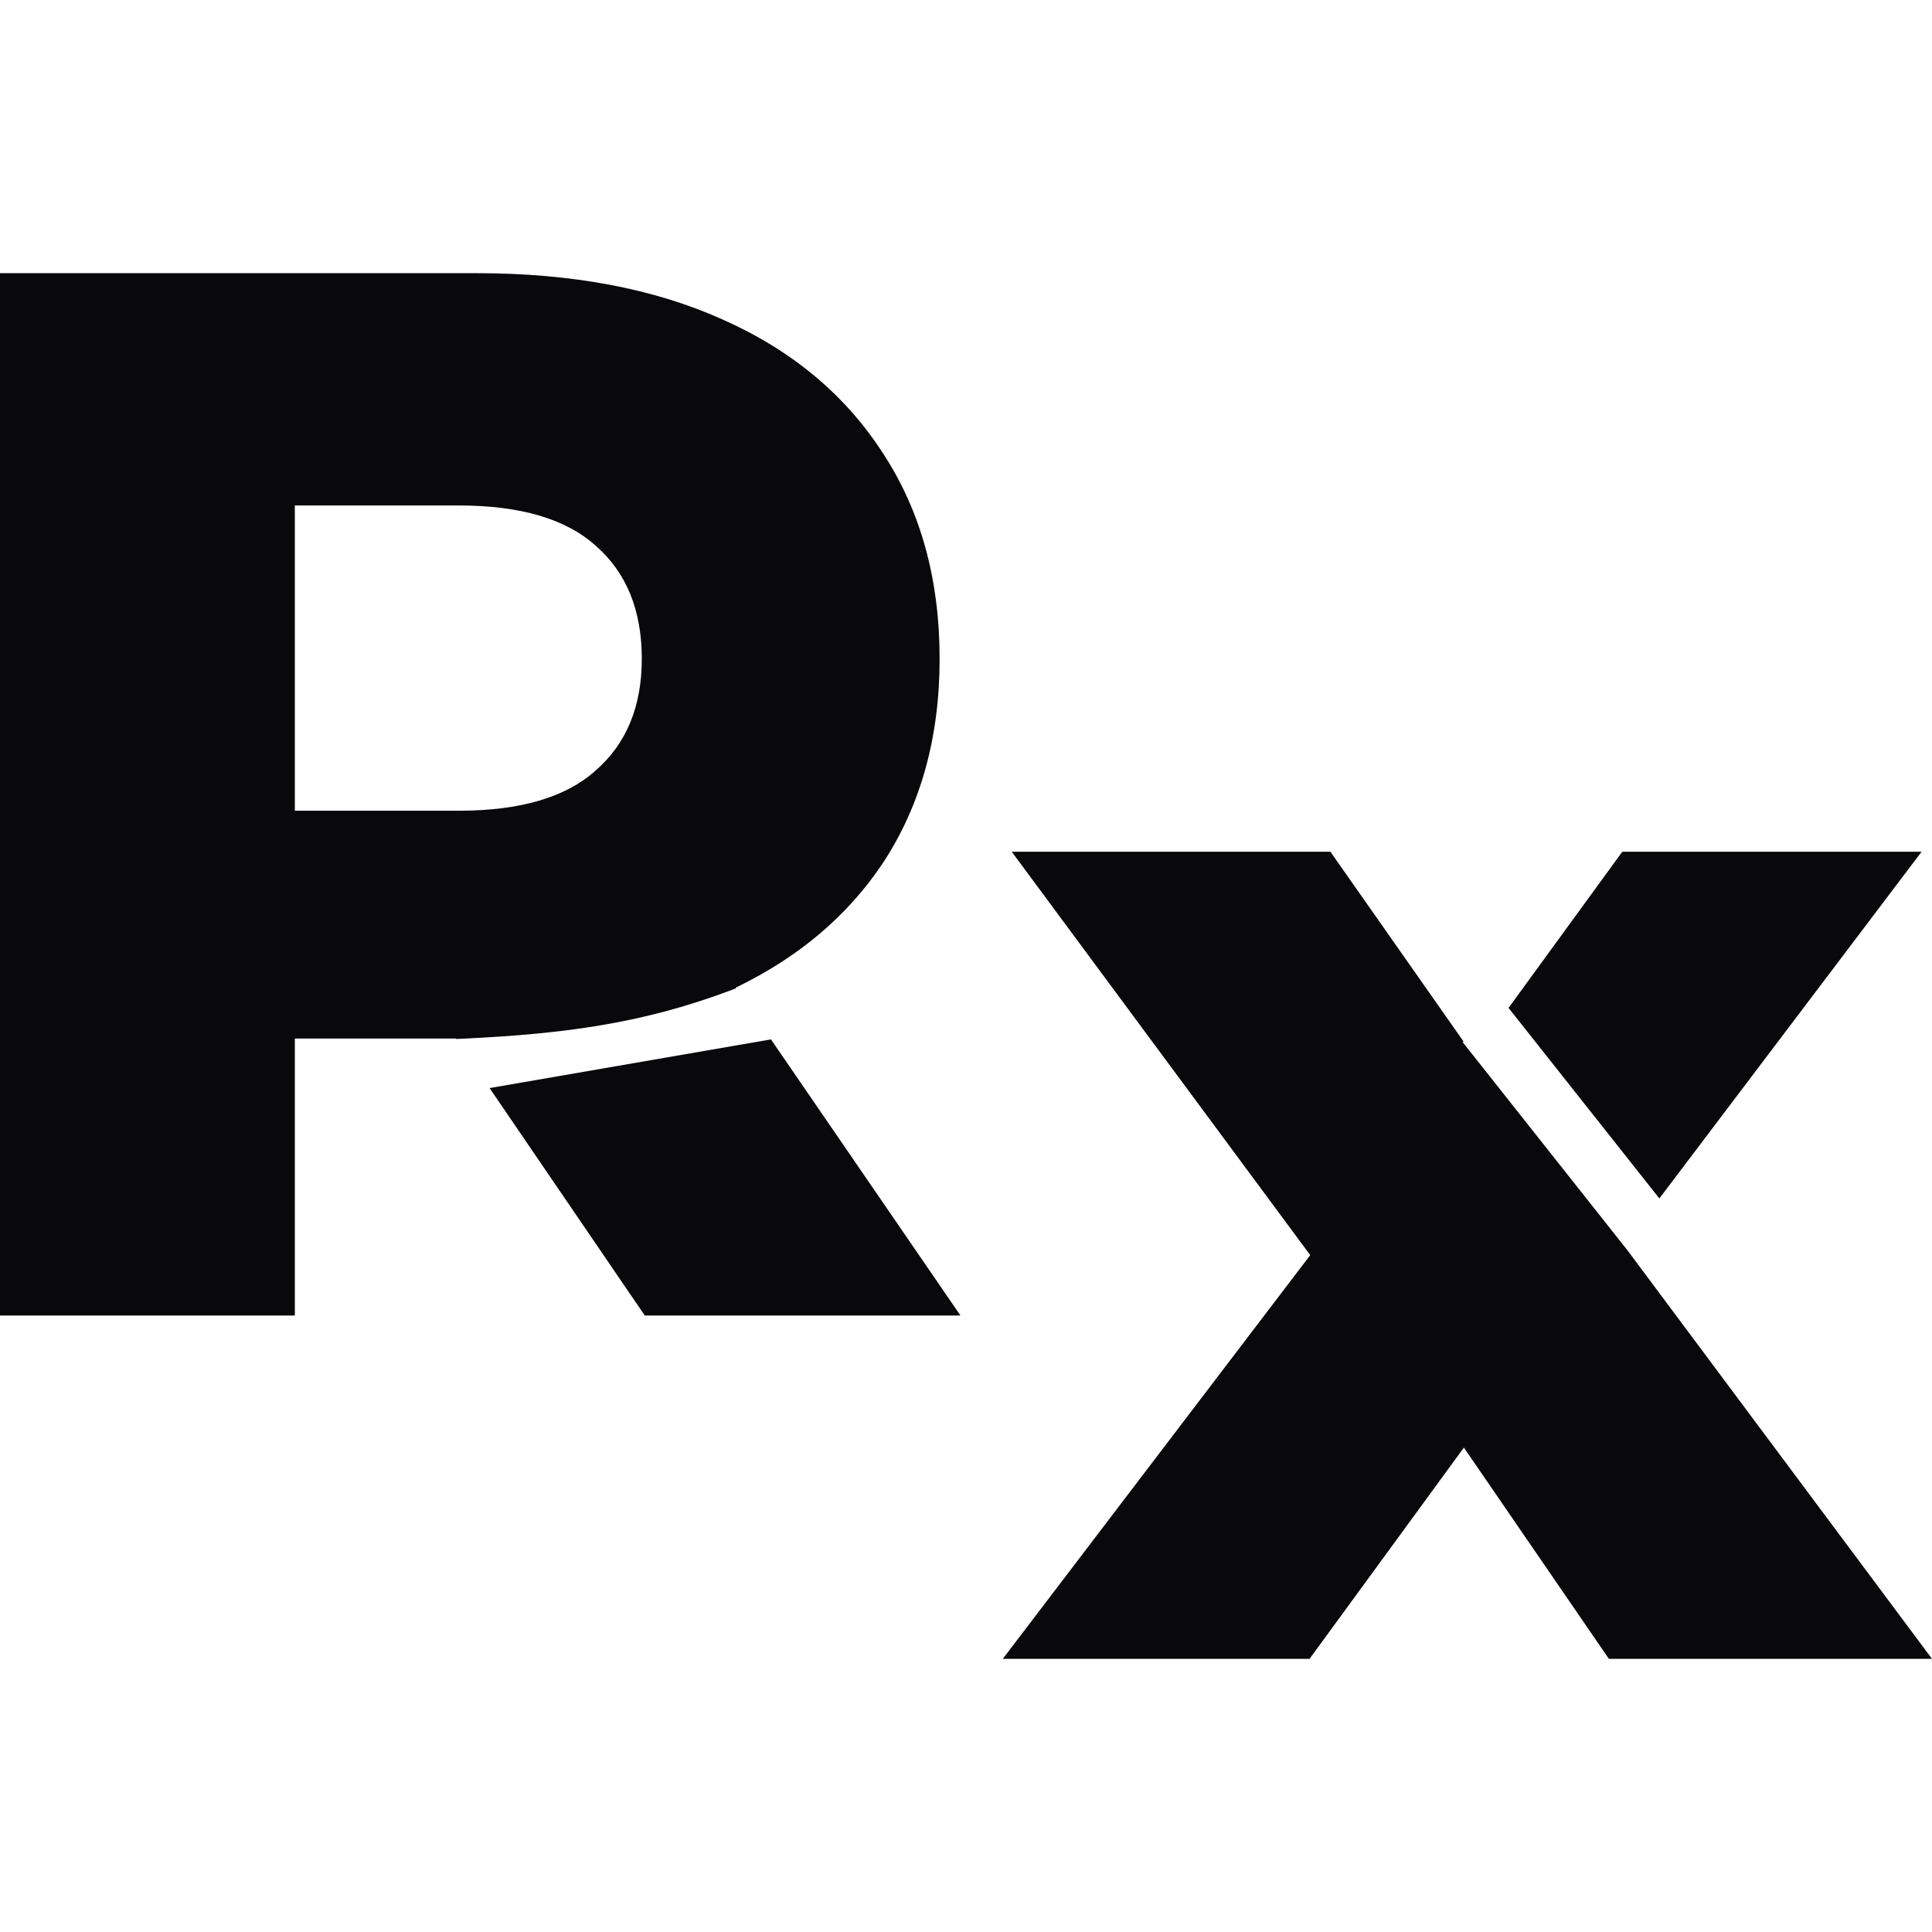
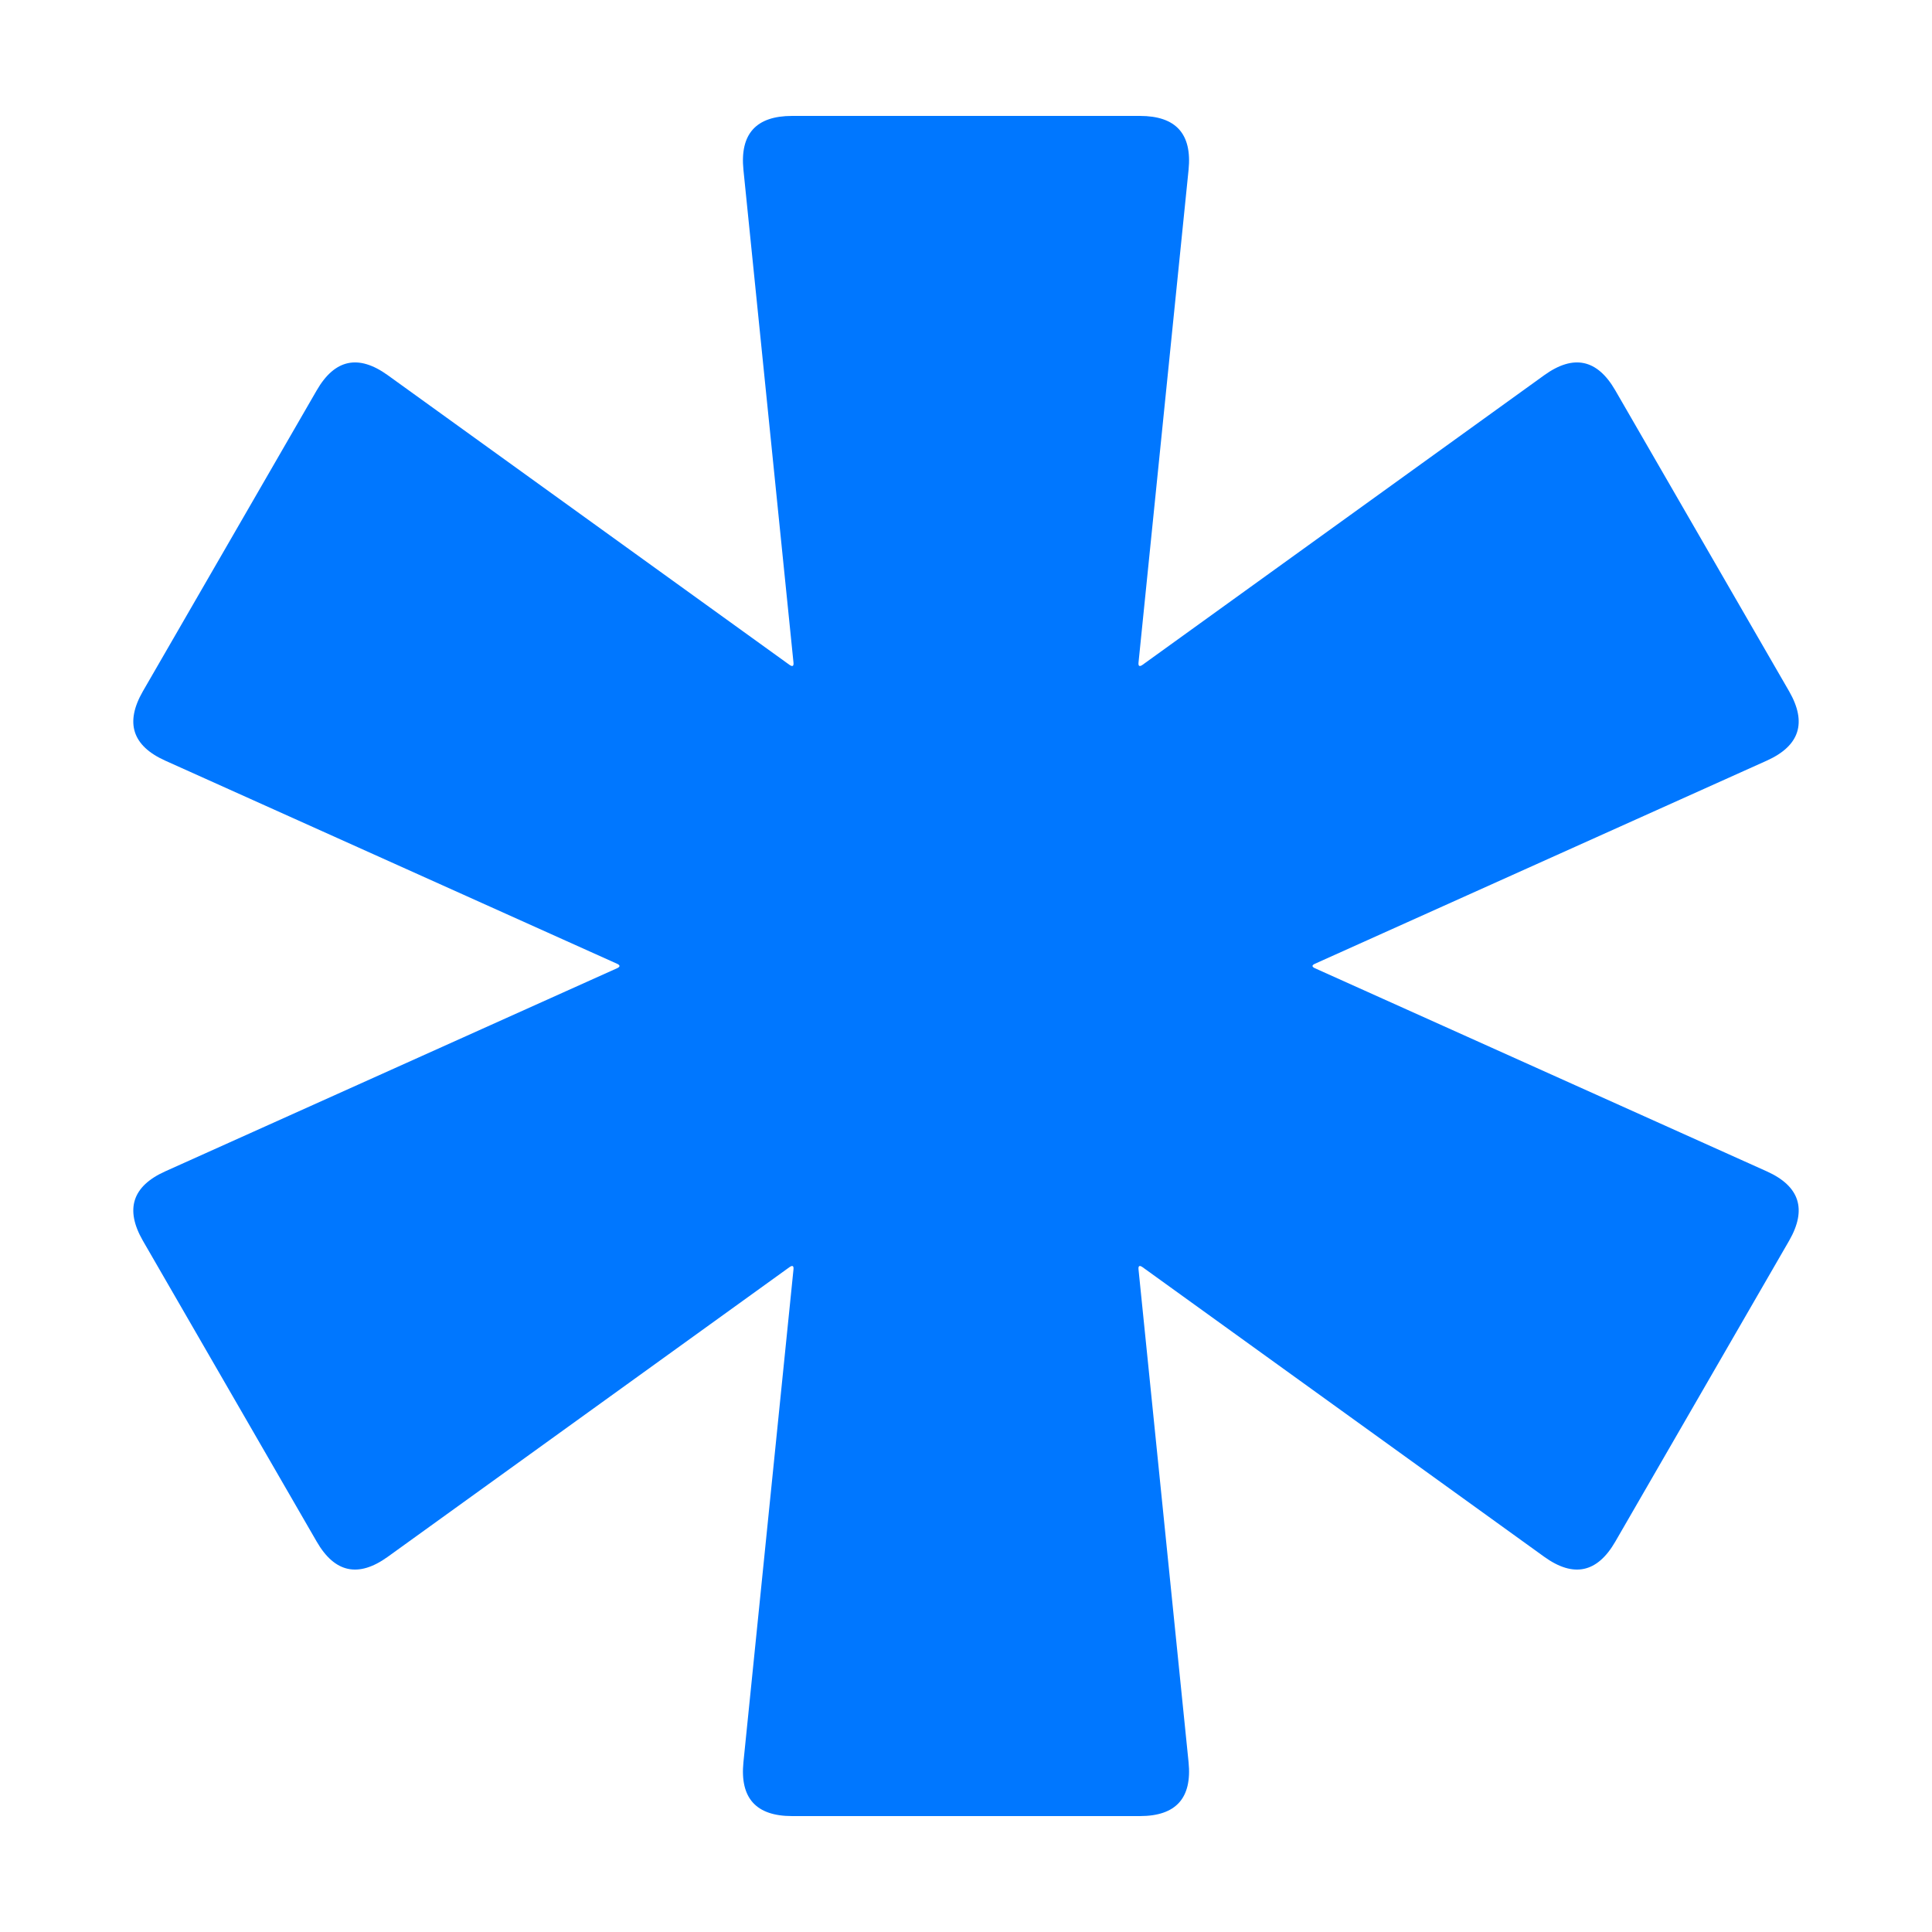
- <svg xmlns="http://www.w3.org/2000/svg" width="256" height="256" viewBox="0 0 256 256" fill="none">
-   <path fill-rule="evenodd" clip-rule="evenodd" d="M173.611 166.311L132.877 219.804H173.524L193.973 191.813L213.183 219.804H256L215.673 165.707L215.15 165.046L207.461 155.332L195.329 140.004L195.258 139.915L193.813 138.089L193.923 138.001L176.286 112.861H134.061L173.611 166.311ZM199.89 133.554L214.959 112.861H254.619L219.874 158.8L199.89 133.554Z" fill="#09090B" />
-   <path fill-rule="evenodd" clip-rule="evenodd" d="M0 36.196V174.314H39.068V137.614H60.394L60.432 137.671C60.844 137.653 61.252 137.634 61.657 137.614C75.067 136.968 85.147 135.549 96.385 131.385C96.76 131.246 97.135 131.104 97.513 130.959L97.459 130.881C105.816 126.86 112.331 121.344 117.006 114.331C122.005 106.702 124.504 97.692 124.504 87.3C124.504 76.776 122.005 67.7 117.006 60.071C112.007 52.31 104.904 46.39 95.696 42.312C86.62 38.235 75.768 36.196 63.14 36.196H0ZM102.156 137.725L64.871 144.175L85.436 174.314H127.266L102.156 137.725ZM39.068 107.426H60.772C68.928 107.426 74.979 105.65 78.925 102.098C83.003 98.546 85.041 93.614 85.041 87.3C85.041 80.854 83.003 75.856 78.925 72.304C74.979 68.752 68.928 66.977 60.772 66.977H39.068V107.426Z" fill="#09090B" />
+ <svg xmlns="http://www.w3.org/2000/svg" width="100" height="100" viewBox="0 0 100 100" role="img">
+   <path fill="#0077ff" transform="translate(0 0) scale(1)" d="M38.48 8.79Q38.2 6 41 6L59 6Q61.8 6 61.52 8.79L58.93 34.29Q58.9 34.58 59.14 34.41L79.93 19.42Q82.21 17.78 83.61 20.21L92.61 35.79Q94 38.22 91.45 39.37L68.07 49.88Q67.8 50 68.07 50.12L91.45 60.63Q94 61.78 92.61 64.21L83.61 79.79Q82.21 82.22 79.93 80.58L59.14 65.59Q58.9 65.42 58.93 65.71L61.52 91.21Q61.8 94 59 94L41 94Q38.2 94 38.48 91.21L41.07 65.71Q41.1 65.42 40.86 65.59L20.07 80.58Q17.79 82.22 16.39 79.79L7.39 64.21Q6 61.78 8.55 60.63L31.93 50.12Q32.2 50 31.93 49.88L8.55 39.37Q6 38.22 7.39 35.79L16.39 20.21Q17.79 17.78 20.07 19.42L40.86 34.41Q41.1 34.58 41.07 34.29Z" />
</svg>
